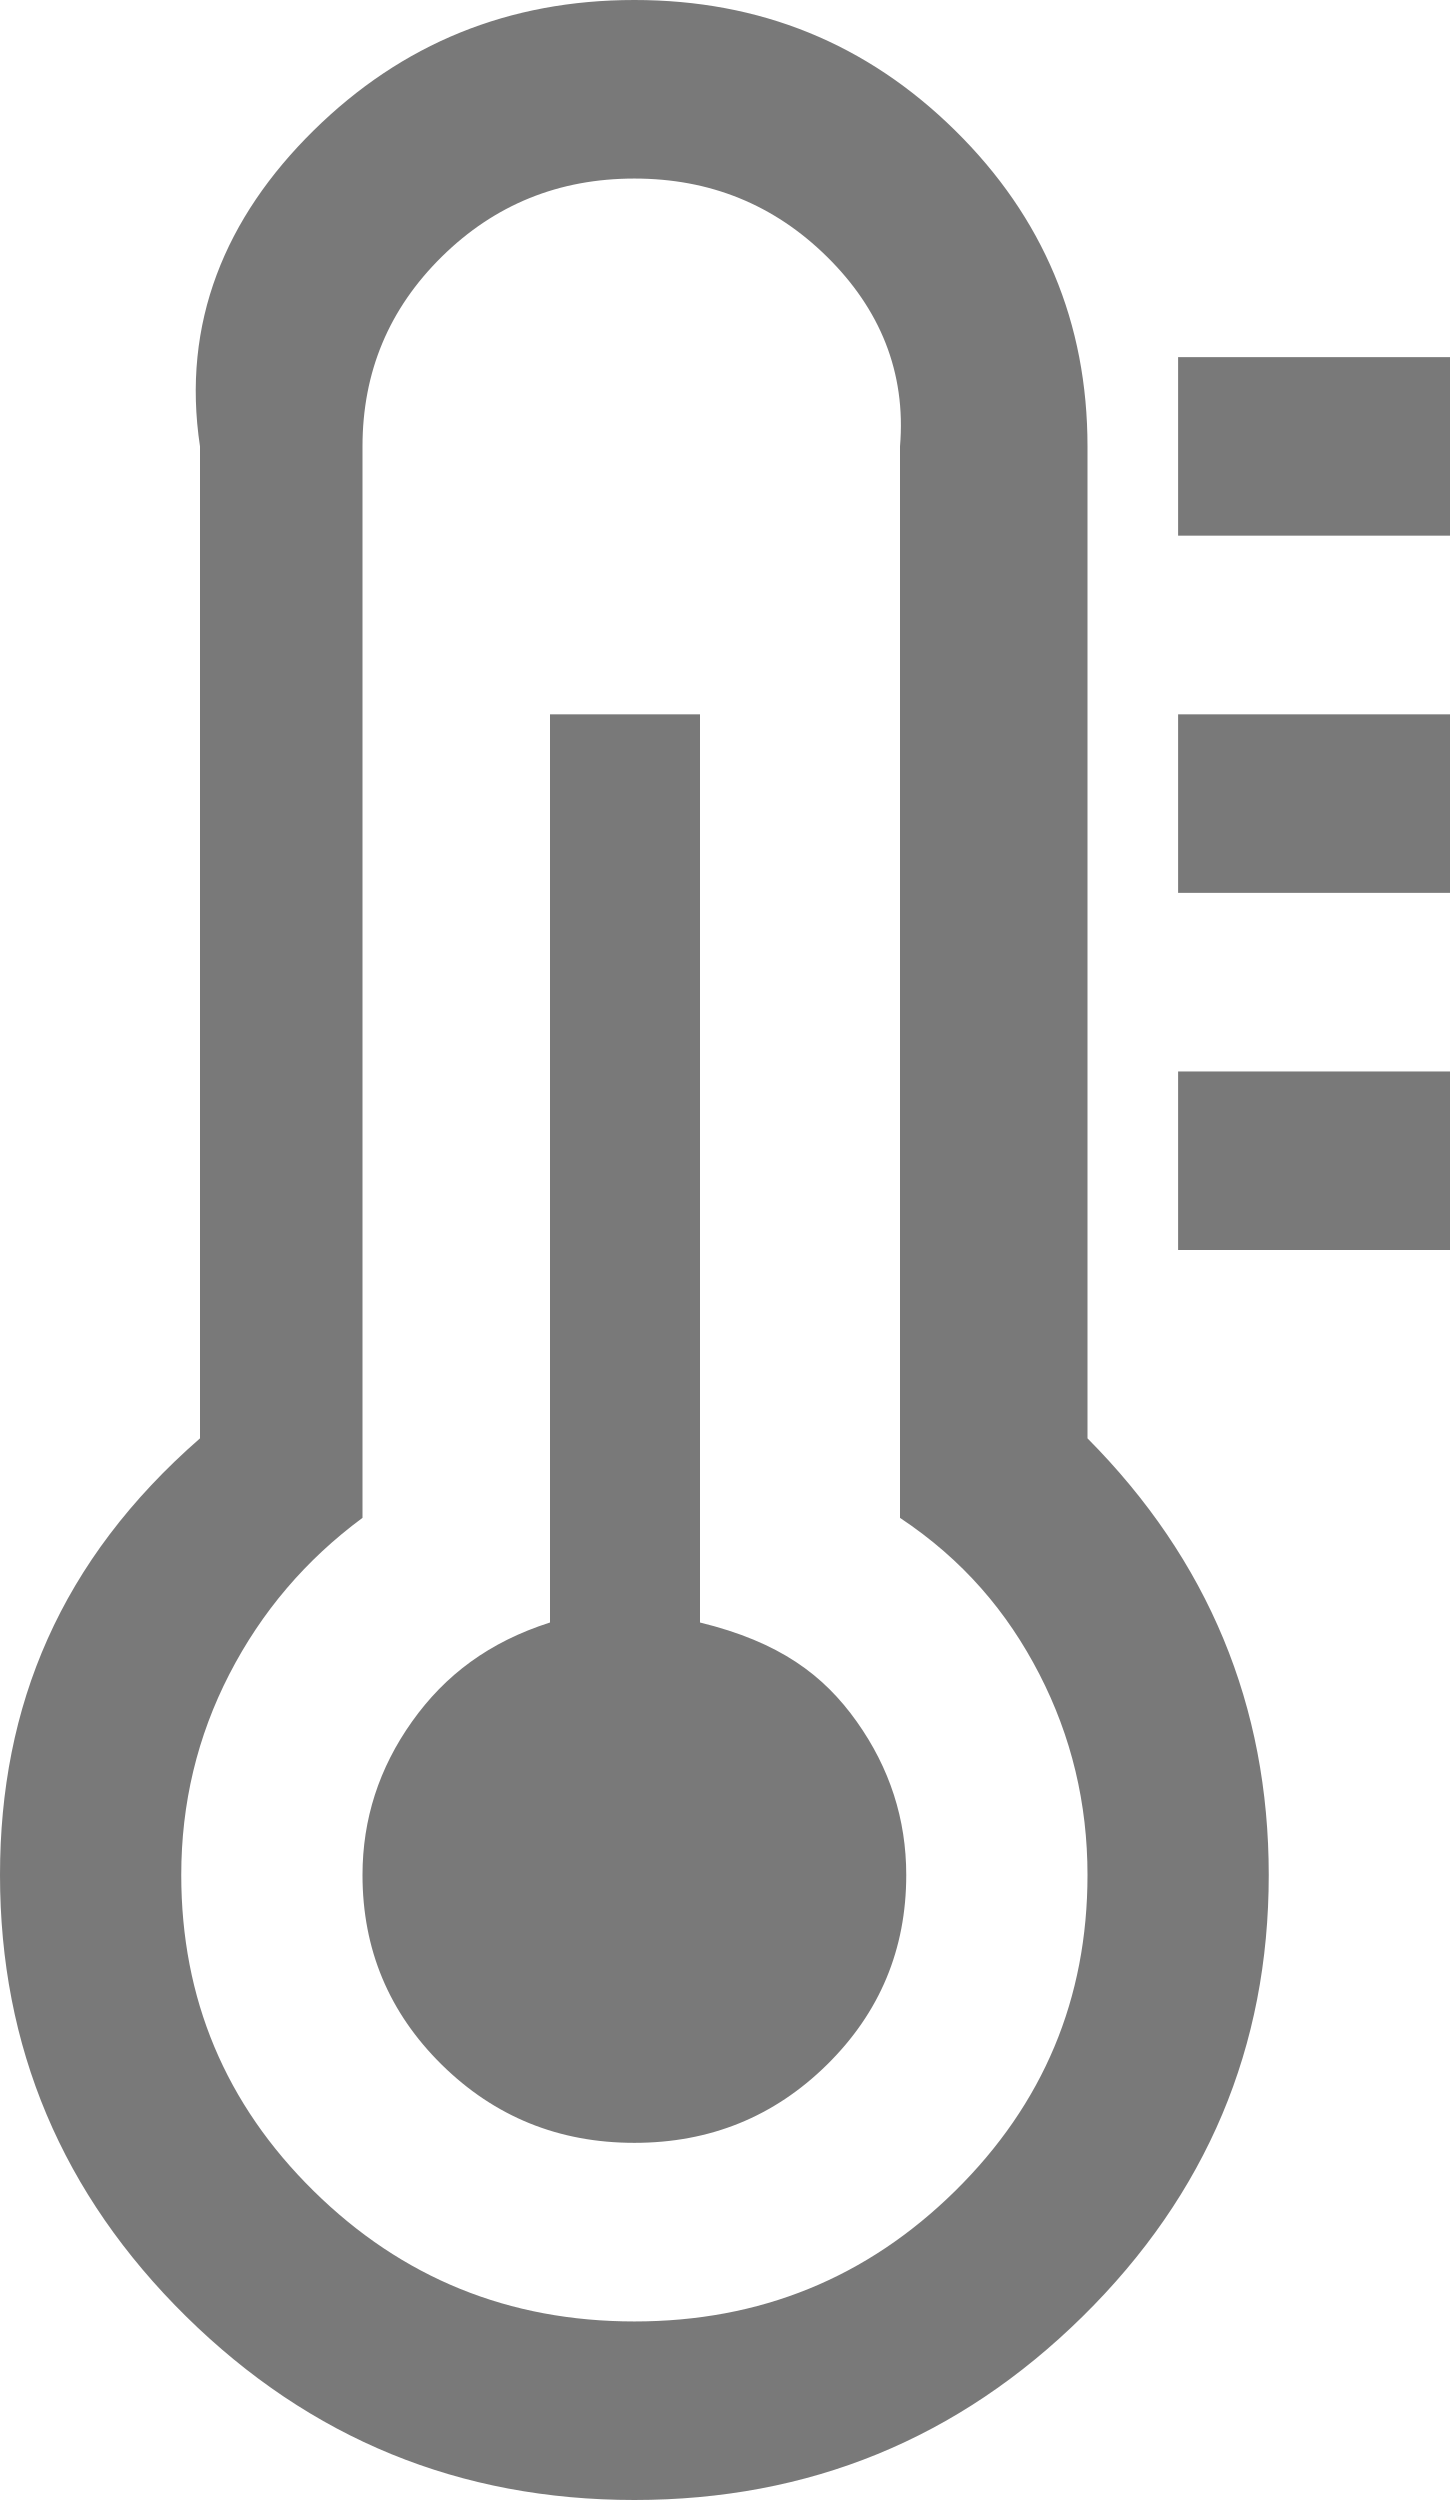
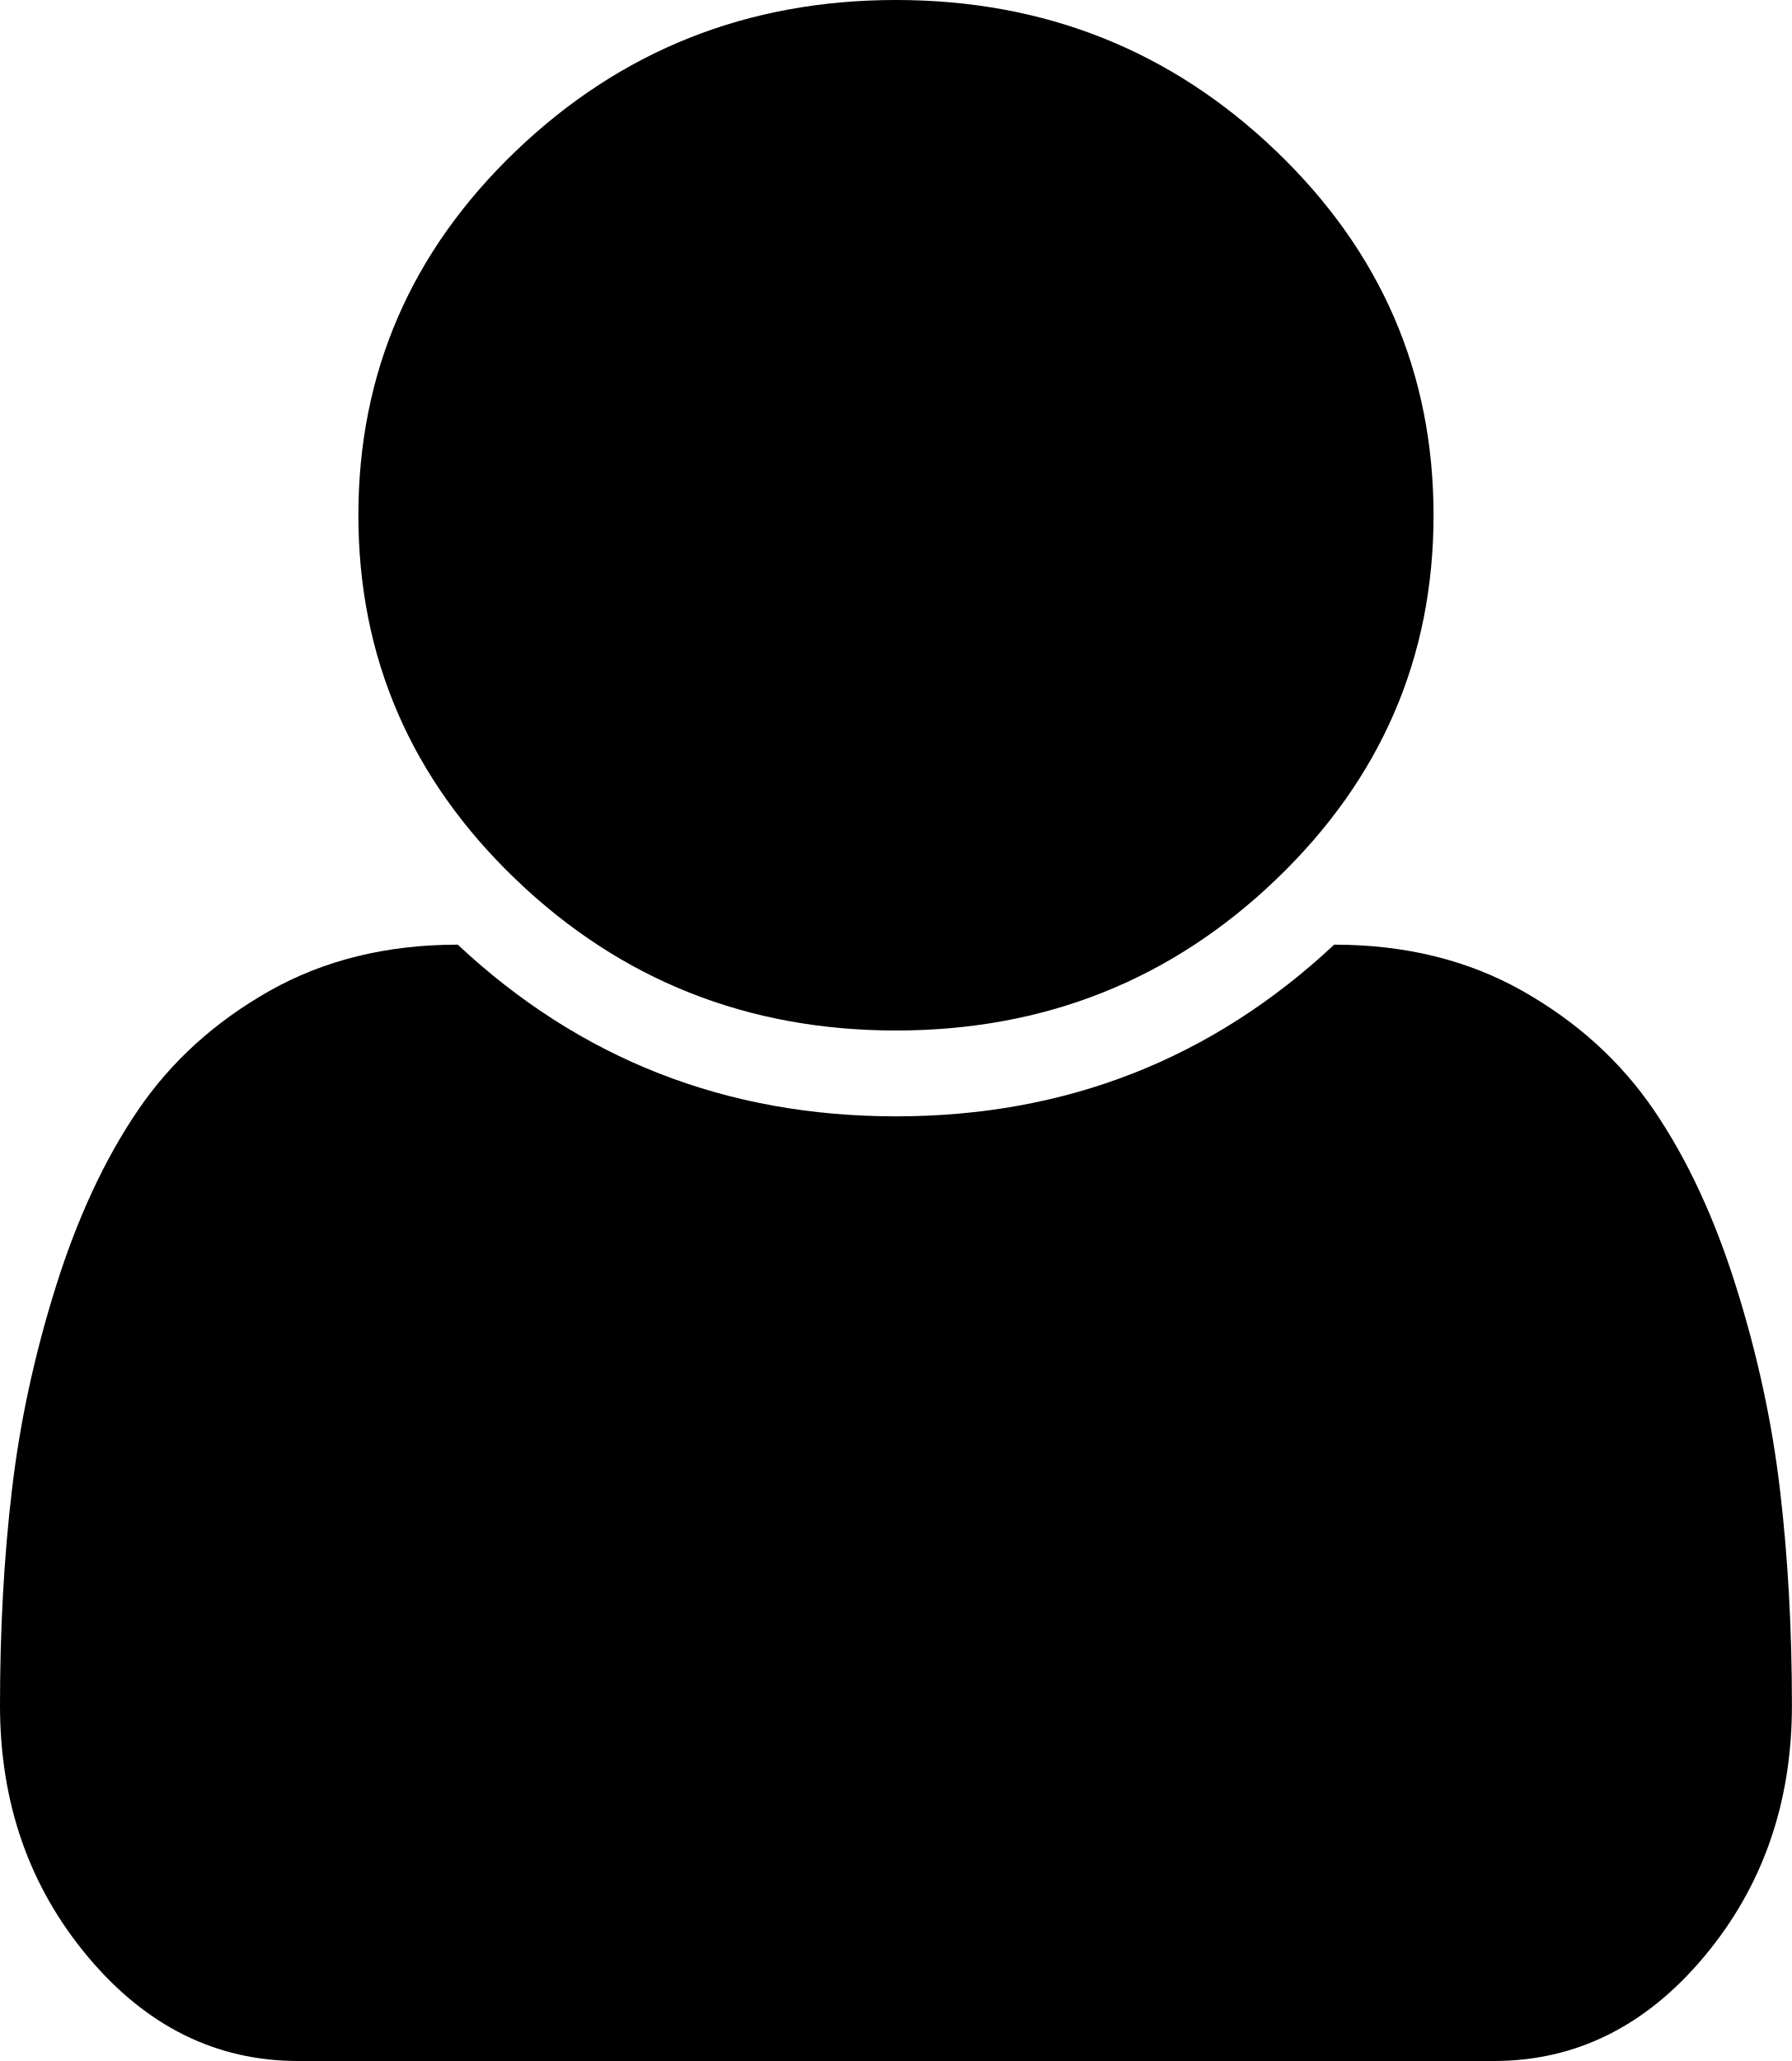
- <svg xmlns="http://www.w3.org/2000/svg" version="1.1" width="29px" height="50px">
-   <g transform="matrix(1 0 0 1 -701 -481 )">
-     <path d="M 17.134 34.431  C 17.795 35.361  18.125 36.384  18.125 37.5  C 18.125 38.988  17.596 40.253  16.539 41.295  C 15.482 42.336  14.198 42.857  12.688 42.857  C 11.177 42.857  9.893 42.336  8.836 41.295  C 7.779 40.253  7.25 38.988  7.25 37.5  C 7.25 36.384  7.58 35.361  8.241 34.431  C 8.902 33.501  9.78 32.84  11 32.45  L 11 14.286  L 14 14.286  L 14 32.45  C 15.595 32.84  16.473 33.501  17.134 34.431  Z M 19.102 43.82  C 20.867 42.081  21.75 39.974  21.75 37.5  C 21.75 36.068  21.429 34.728  20.787 33.482  C 20.145 32.236  19.258 31.194  18 30.357  L 18 8.929  C 18.125 7.44  17.596 6.176  16.539 5.134  C 15.482 4.092  14.198 3.571  12.688 3.571  C 11.177 3.571  9.893 4.092  8.836 5.134  C 7.779 6.176  7.25 7.44  7.25 8.929  L 7.25 30.357  C 6.117 31.194  5.23 32.236  4.588 33.482  C 3.946 34.728  3.625 36.068  3.625 37.5  C 3.625 39.974  4.508 42.081  6.273 43.82  C 8.038 45.559  10.176 46.429  12.688 46.429  C 15.199 46.429  17.337 45.559  19.102 43.82  Z M 21.75 28.767  C 24.167 31.203  25.375 34.115  25.375 37.5  C 25.375 40.941  24.134 43.885  21.651 46.331  C 19.168 48.777  16.18 50  12.688 50  C 9.195 50  6.207 48.777  3.724 46.331  C 1.241 43.885  0 40.941  0 37.5  C 0 34.115  1.208 31.203  4 28.767  L 4 8.929  C 3.625 6.455  4.508 4.348  6.273 2.609  C 8.038 0.87  10.176 0  12.688 0  C 15.199 0  17.337 0.87  19.102 2.609  C 20.867 4.348  21.75 6.455  21.75 8.929  L 21.75 28.767  Z M 23.562 21.429  L 29 21.429  L 29 25  L 23.562 25  L 23.562 21.429  Z M 23.562 14.286  L 29 14.286  L 29 17.857  L 23.562 17.857  L 23.562 14.286  Z M 23.562 7.143  L 29 7.143  L 29 10.714  L 23.562 10.714  L 23.562 7.143  Z " fill-rule="nonzero" fill="#797979" stroke="none" transform="matrix(1 0 0 1 701 481 )" />
+ <svg xmlns="http://www.w3.org/2000/svg" version="1.1" width="20px" height="23px">
+   <g transform="matrix(1 0 0 1 -494 -371 )">
+     <path d="M 19.867 16.629  C 19.956 17.382  20 18.183  20 19.032  C 20 20.12  19.674 21.053  19.023 21.832  C 18.372 22.611  17.589 23  16.672 23  L 3.328 23  C 2.411 23  1.628 22.611  0.977 21.832  C 0.326 21.053  0 20.12  0 19.032  C 0 18.183  0.044 17.382  0.133 16.629  C 0.221 15.875  0.385 15.116  0.625 14.353  C 0.865 13.589  1.169 12.935  1.539 12.391  C 1.909 11.847  2.398 11.403  3.008 11.058  C 3.617 10.714  4.318 10.542  5.109 10.542  C 6.474 11.819  8.104 12.458  10 12.458  C 11.896 12.458  13.526 11.819  14.891 10.542  C 15.682 10.542  16.383 10.714  16.992 11.058  C 17.602 11.403  18.091 11.847  18.461 12.391  C 18.831 12.935  19.135 13.589  19.375 14.353  C 19.615 15.116  19.779 15.875  19.867 16.629  Z M 14.242 1.685  C 15.414 2.808  16 4.163  16 5.75  C 16 7.337  15.414 8.692  14.242 9.815  C 13.07 10.938  11.656 11.5  10 11.5  C 8.344 11.5  6.93 10.938  5.758 9.815  C 4.586 8.692  4 7.337  4 5.75  C 4 4.163  4.586 2.808  5.758 1.685  C 6.93 0.562  8.344 0  10 0  C 11.656 0  13.07 0.562  14.242 1.685  Z " fill-rule="nonzero" fill="#000000" stroke="none" transform="matrix(1 0 0 1 494 371 )" />
  </g>
</svg>
